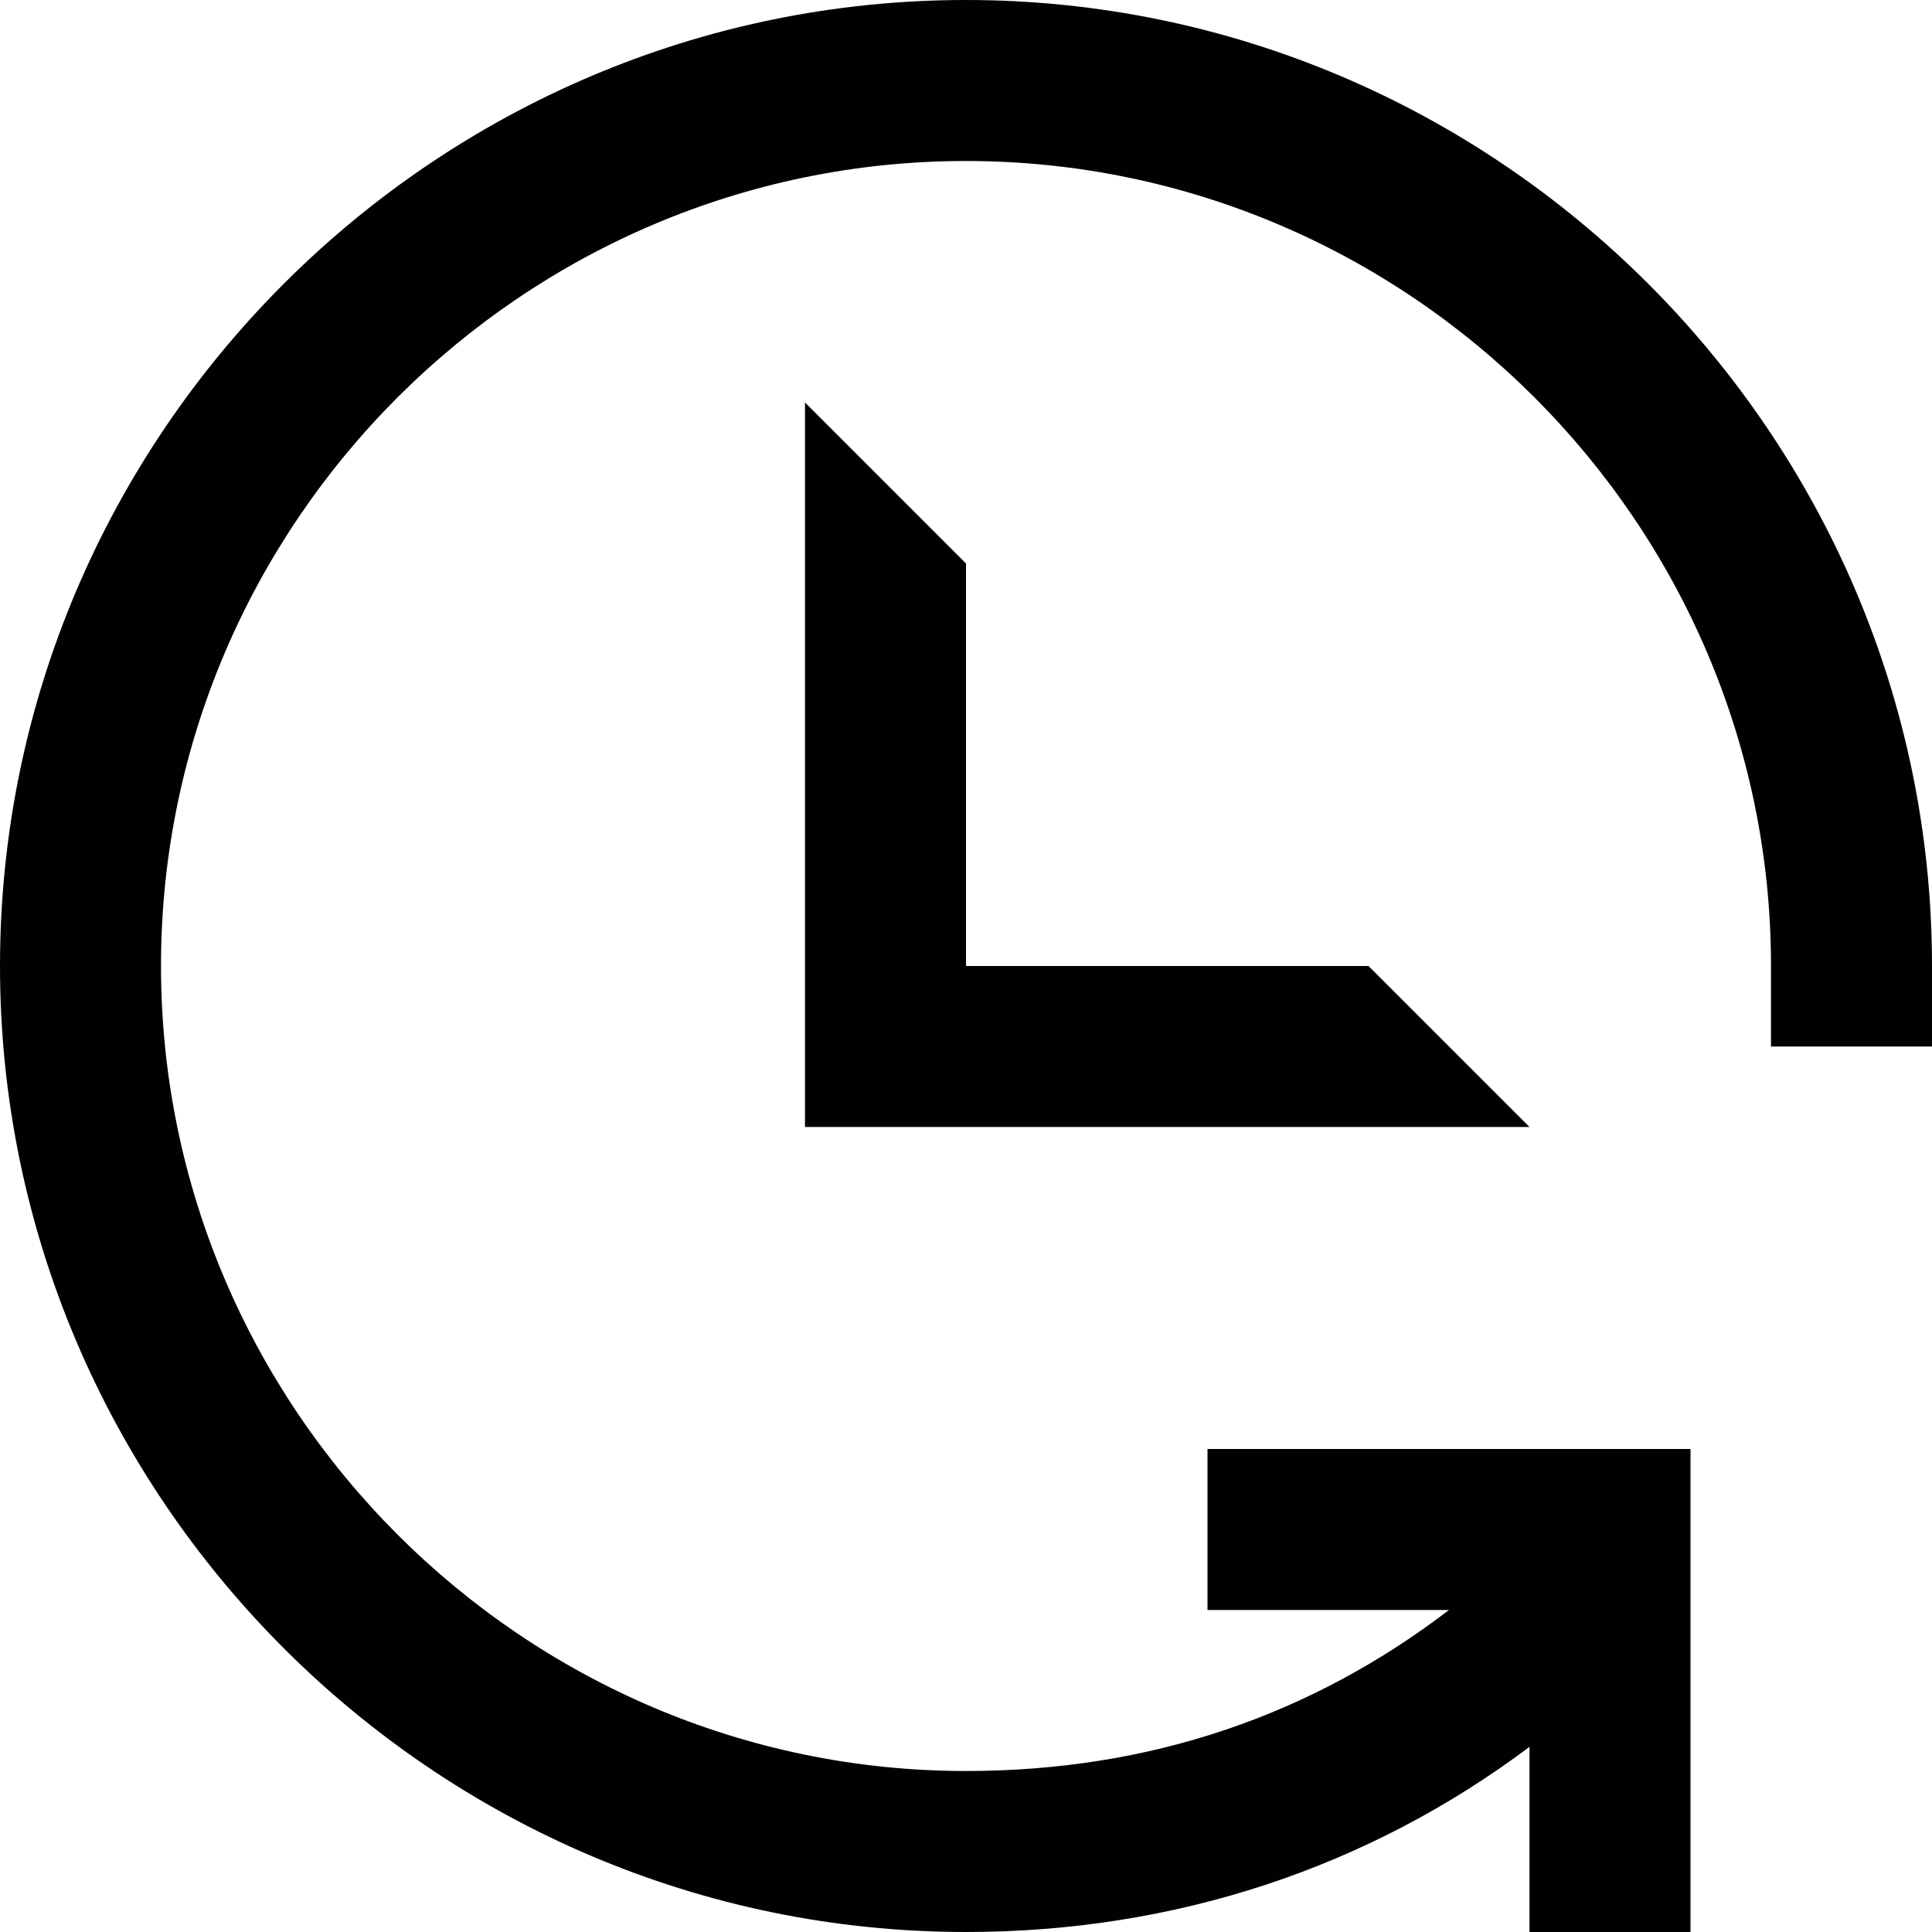
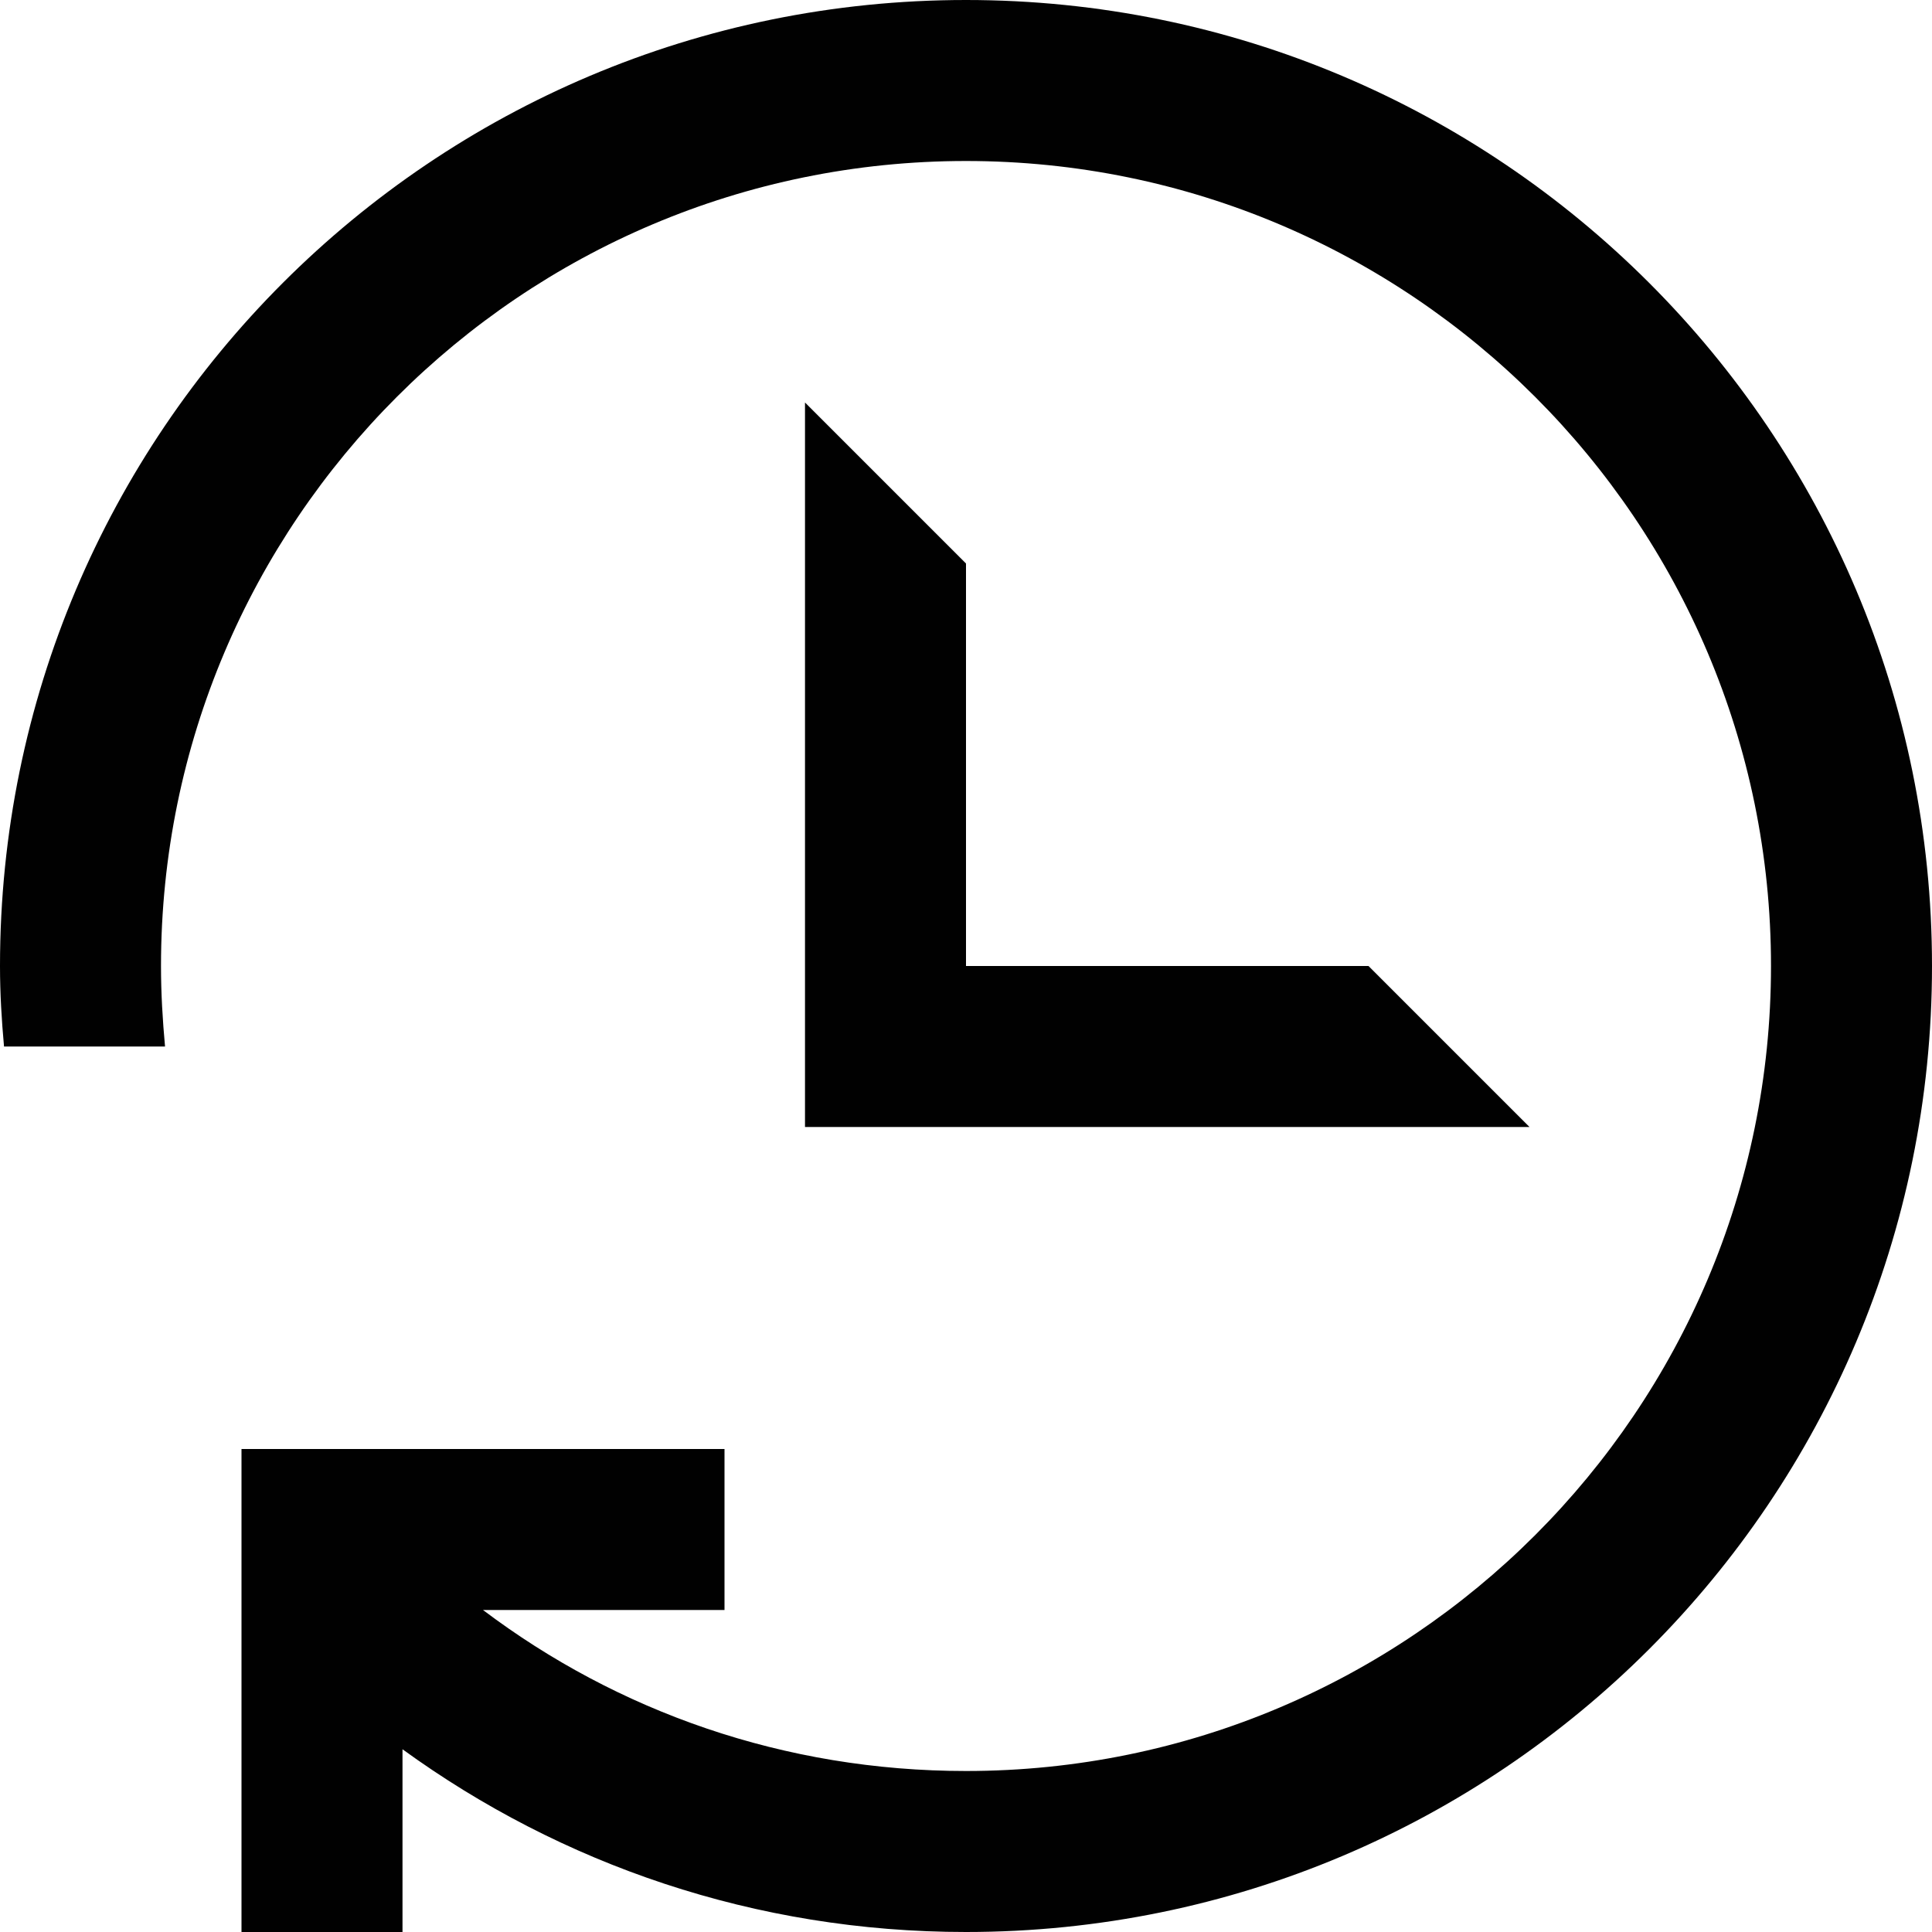
- <svg xmlns="http://www.w3.org/2000/svg" version="1.1" id="Time_Duration_Picker" x="0px" y="0px" viewBox="0 0 24 24" style="enable-background:new 0 0 24 24;" xml:space="preserve">
-   <style type="text/css">
- 	.st0{fill:#010101;}
- </style>
-   <path id="Time_Duration_Picker_00000160172049621908659560000005890442036237625480_" class="st0" d="M19,14h-9V5l2,2v5h5L19,14z   M12,0C5.4,0,0,5.4,0,12s5.4,12,12,12c2.6,0,5-0.8,7-2.3V24h2v-6h-6v2h3c-1.7,1.3-3.7,2-6,2C6.5,22,2,17.5,2,12C2,6.5,6.5,2,12,2  s10,4.5,10,10c0,0.3,0,0.7,0,1h2c0-0.3,0-0.7,0-1C24,5.4,18.6,0,12,0z" />
+ <svg xmlns="http://www.w3.org/2000/svg" id="a" width="24" height="24" viewBox="0 0 24 24">
+   <path id="b" d="M19,14H10V5l2,2v5h5l2,2ZM12,0c6.63,0,12,5.37,12,12s-5.37,12-12,12c-2.62,0-5.03-.84-7-2.27v2.27H3v-6h6v2h-3c1.67,1.26,3.74,2,6,2,5.52,0,10-4.48,10-10S17.52,2,12,2,2,6.48,2,12c0,.34,.02,.67,.05,1H.05c-.03-.33-.05-.66-.05-1C0,5.37,5.37,0,12,0Z" fill="#010101" />
</svg>
